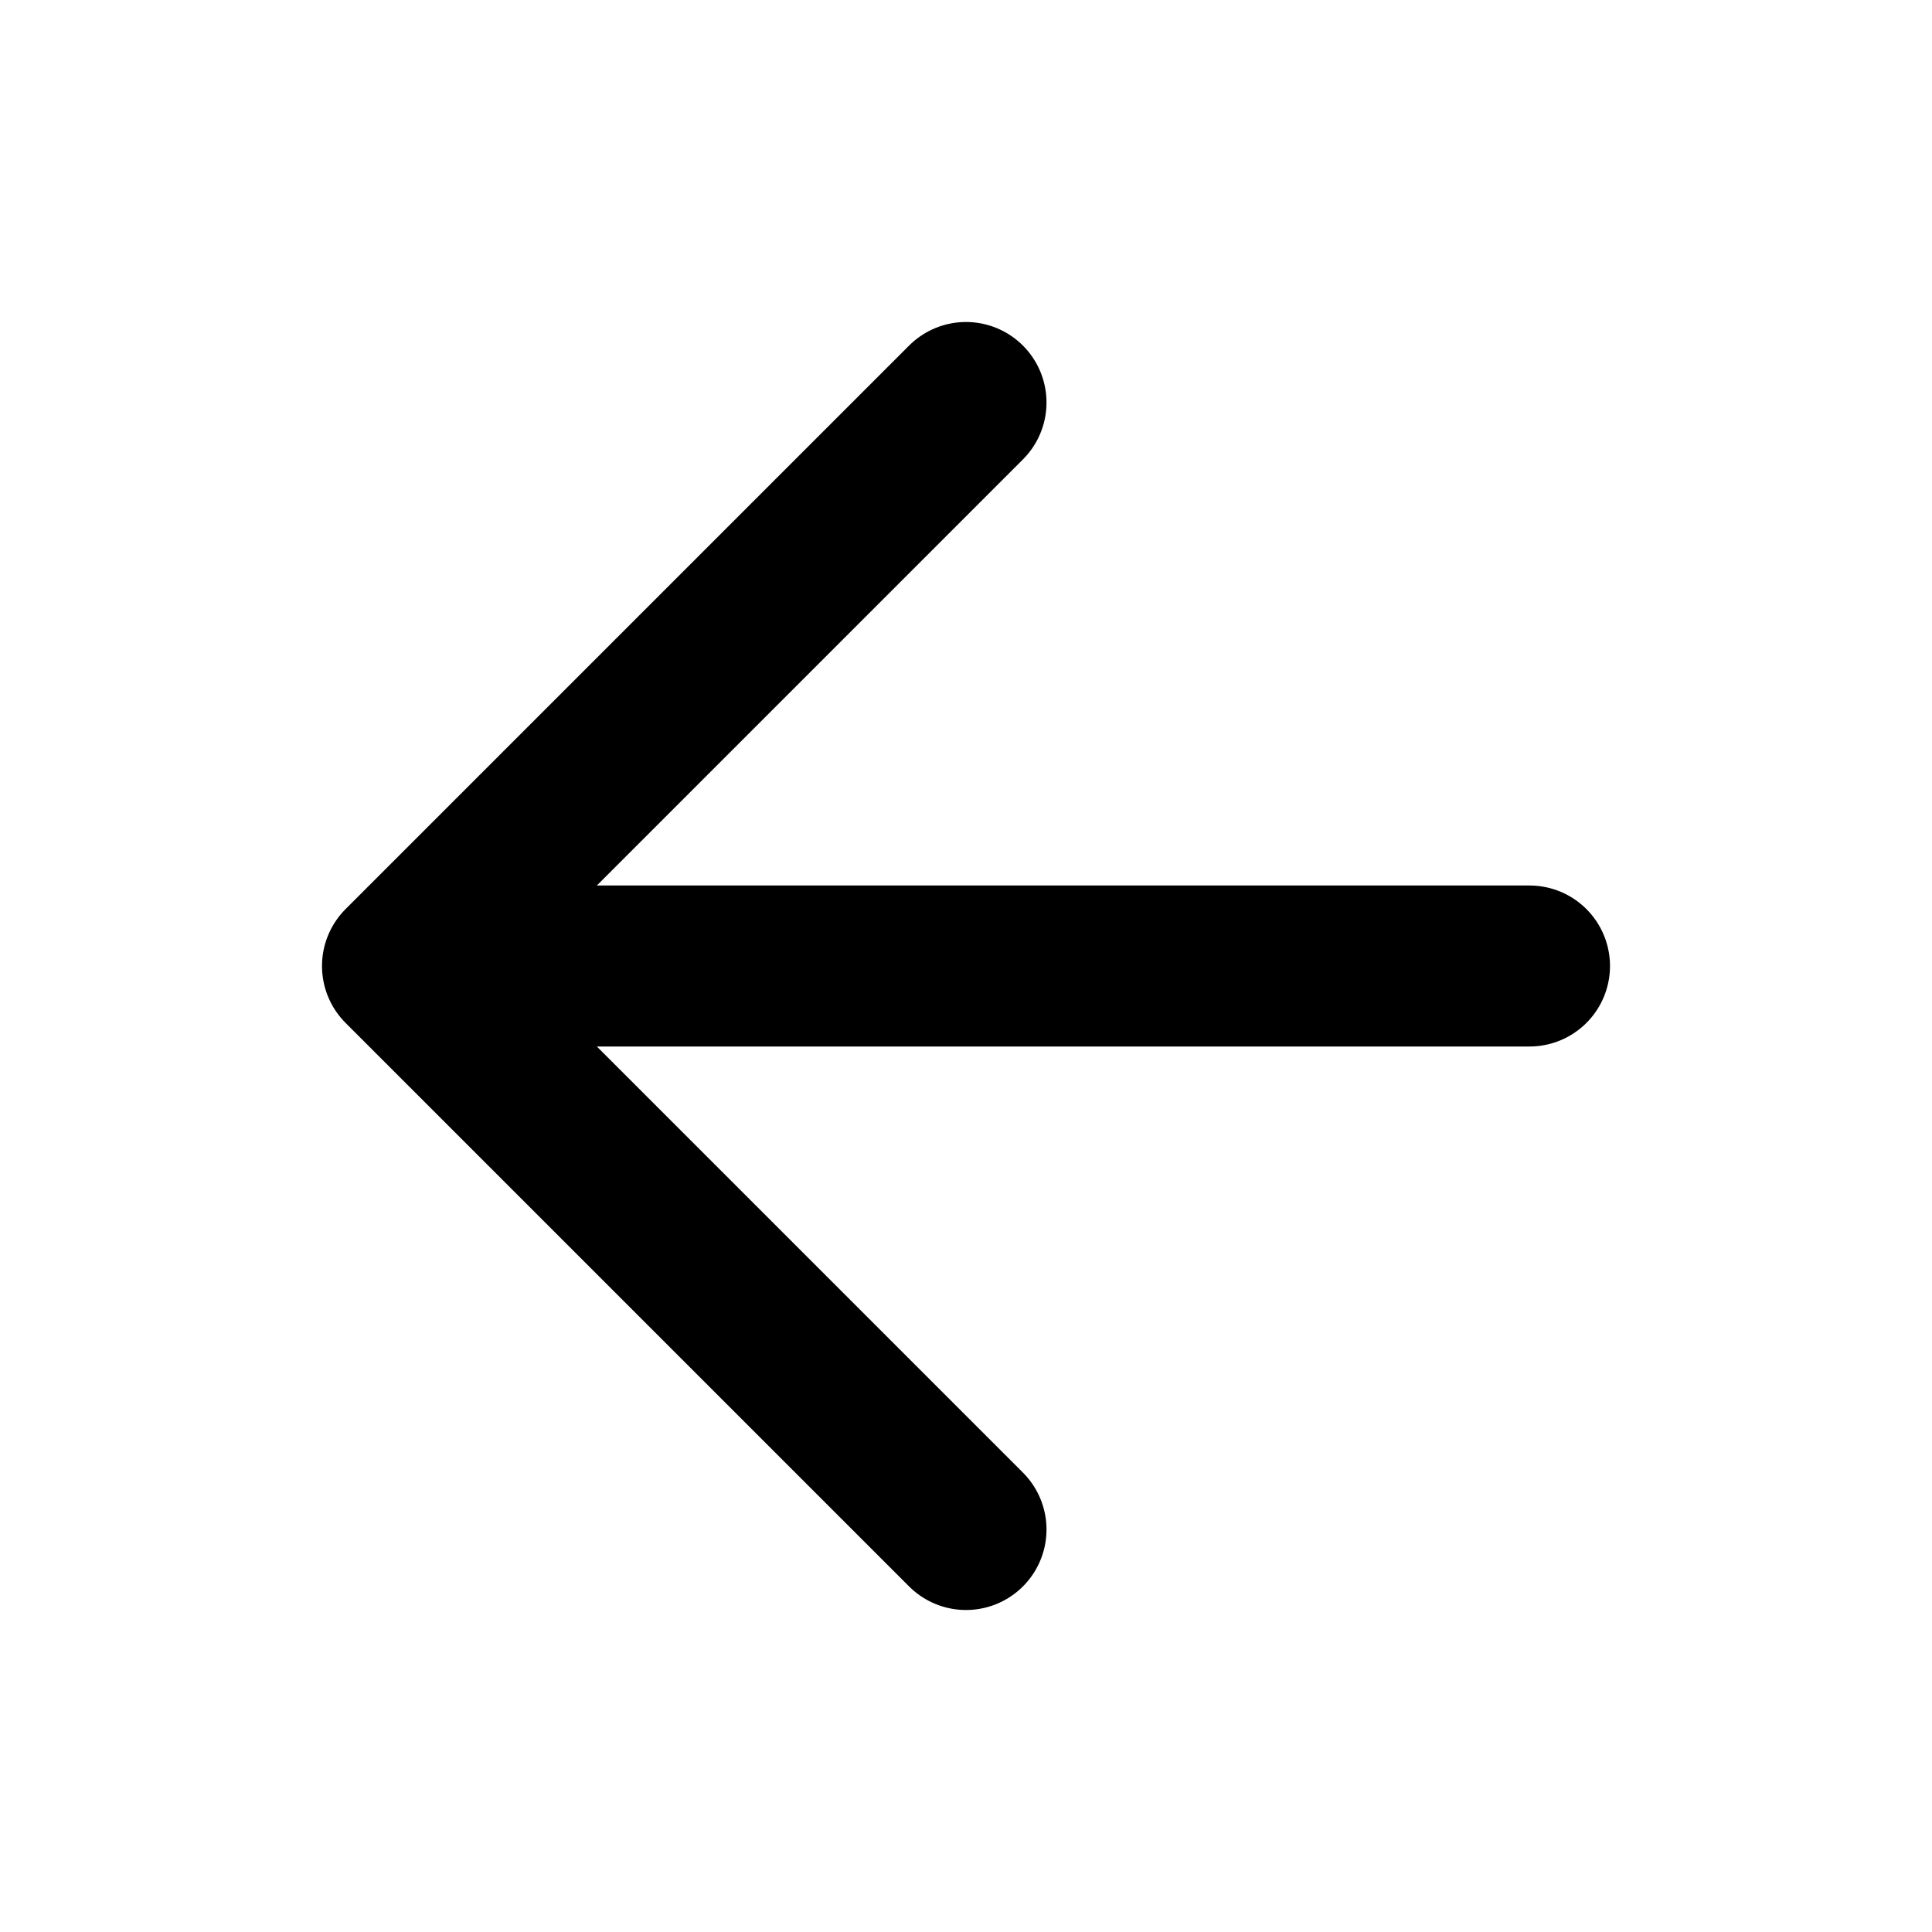
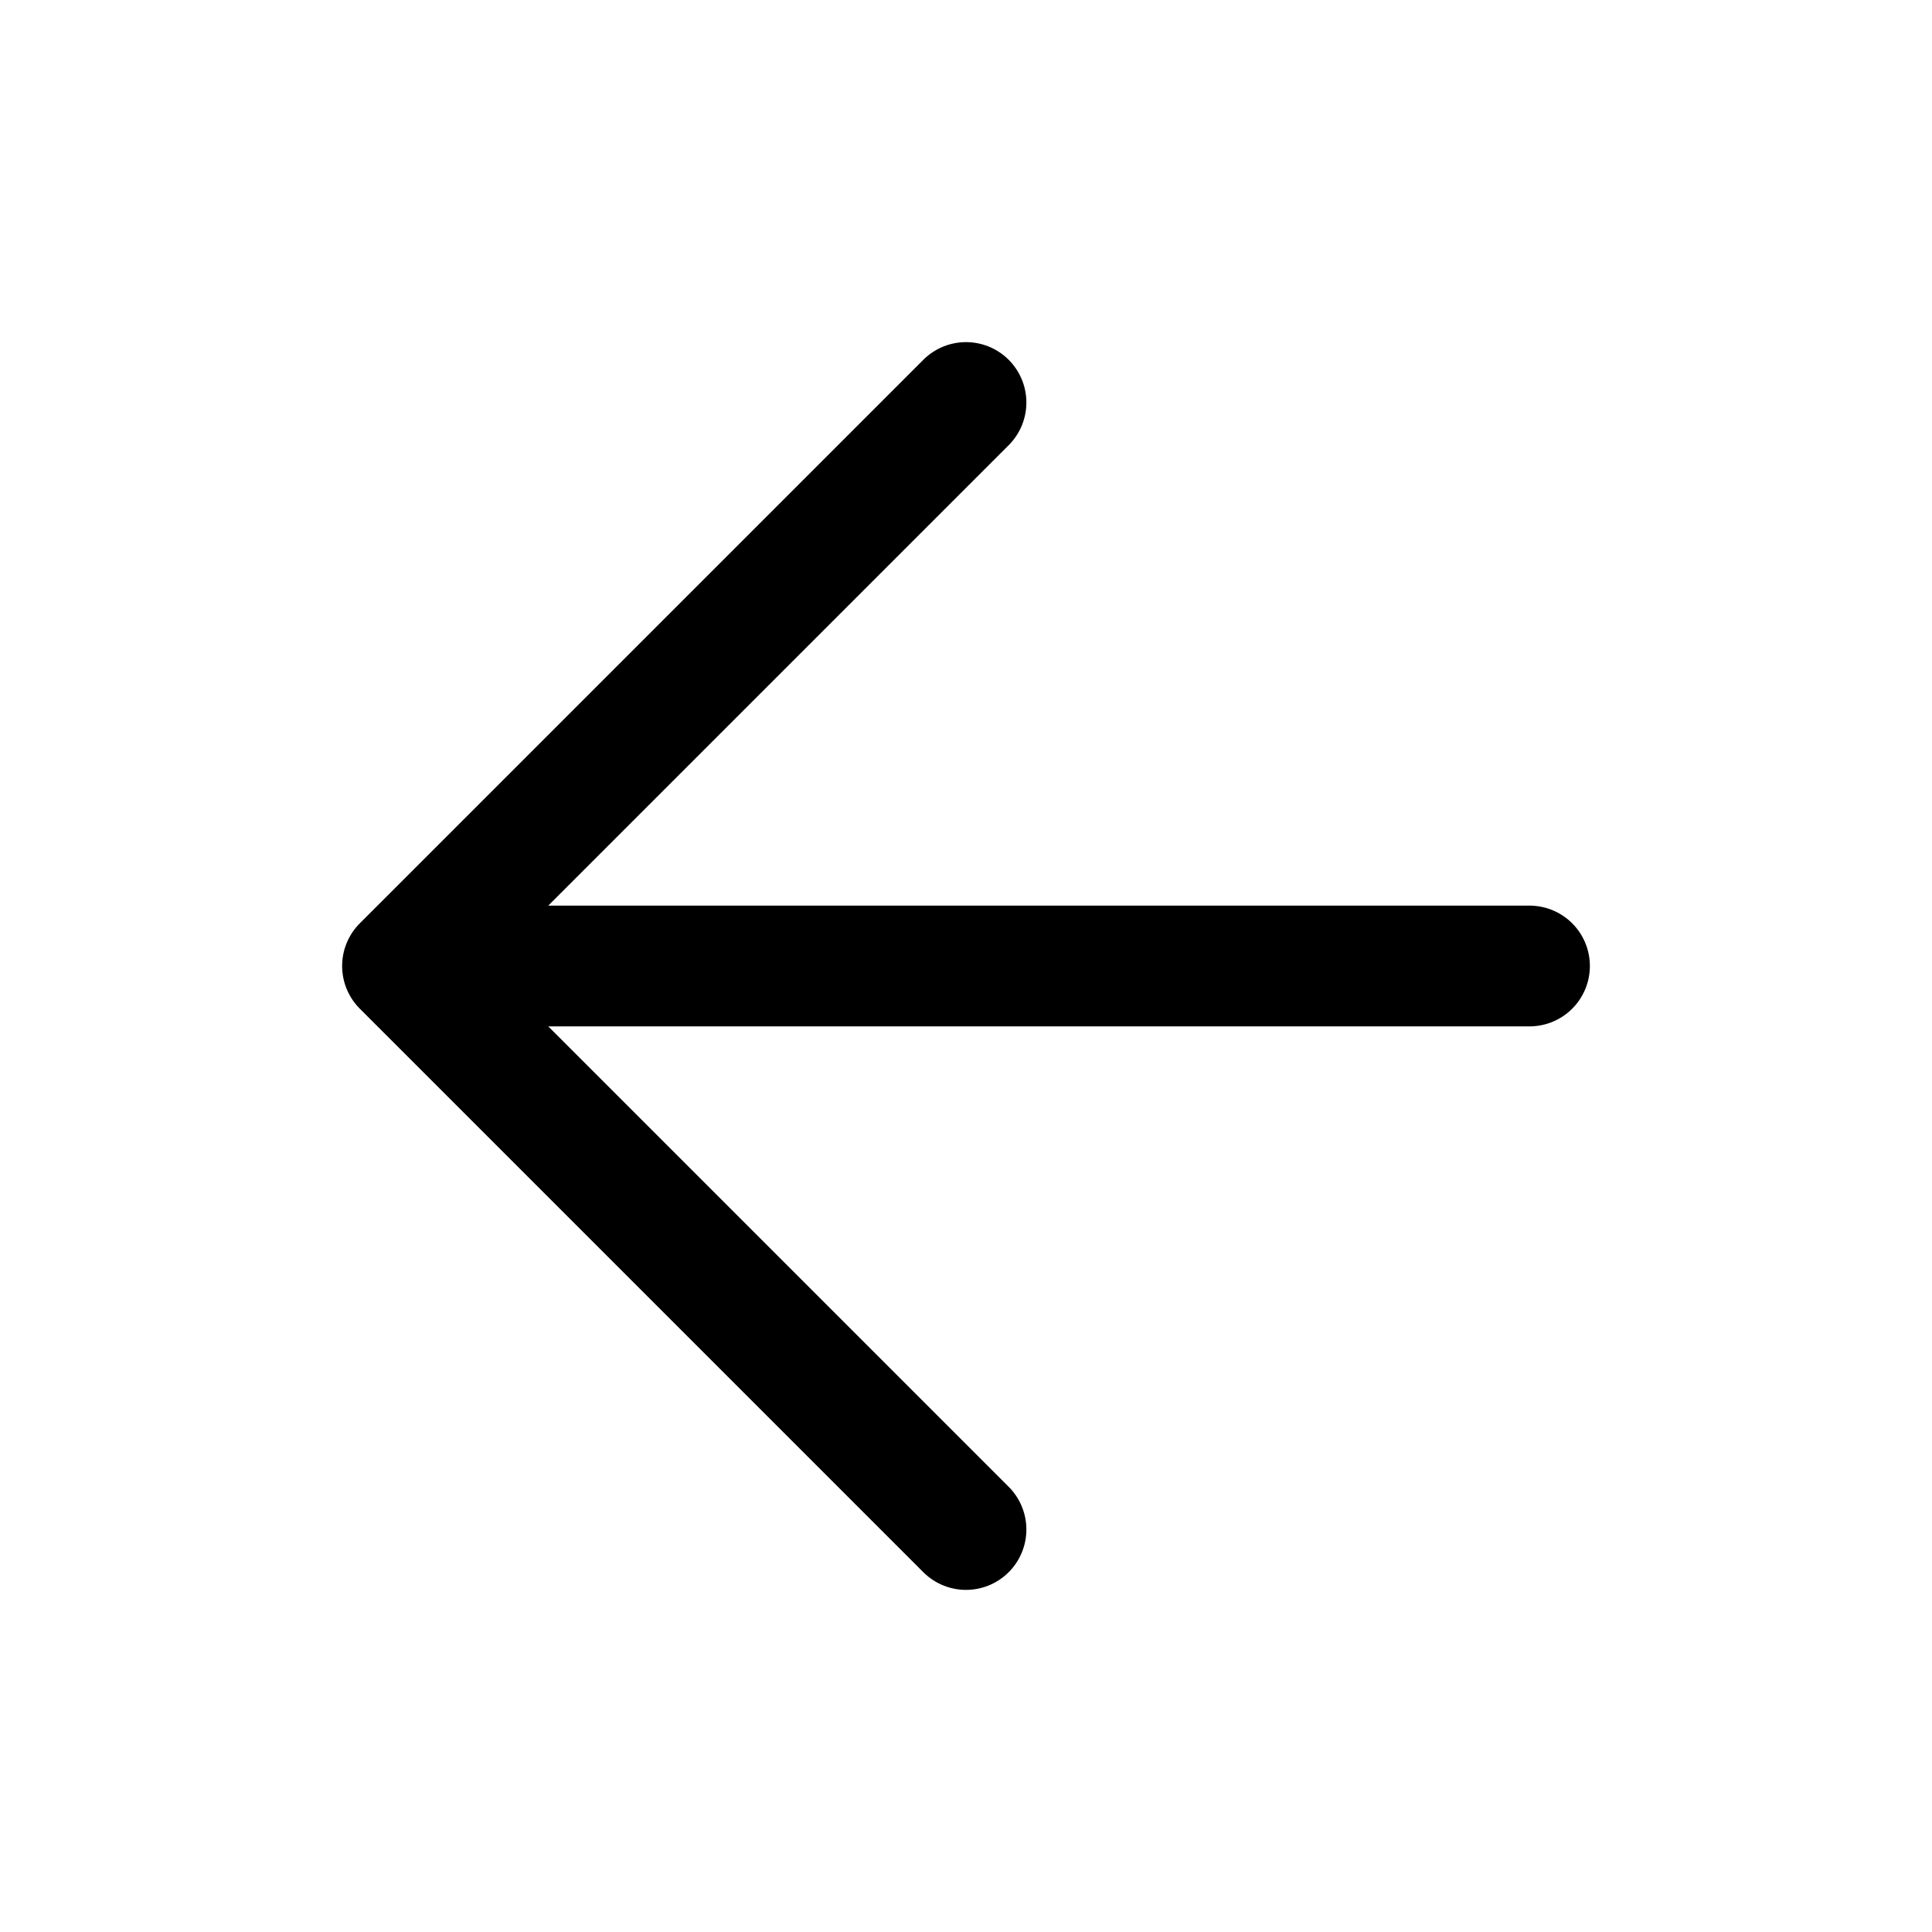
<svg xmlns="http://www.w3.org/2000/svg" focusable="false" viewBox="0 0 24 24">
-   <path fill="none" stroke="currentColor" stroke-linecap="round" stroke-linejoin="round" stroke-width="2" d="m12 19l-7-7l7-7m7 7H5" />
+   <path fill="none" stroke="currentColor" stroke-linecap="round" stroke-linejoin="round" stroke-width="1.5" d="m12 19l-7-7l7-7m7 7H5" />
</svg>
